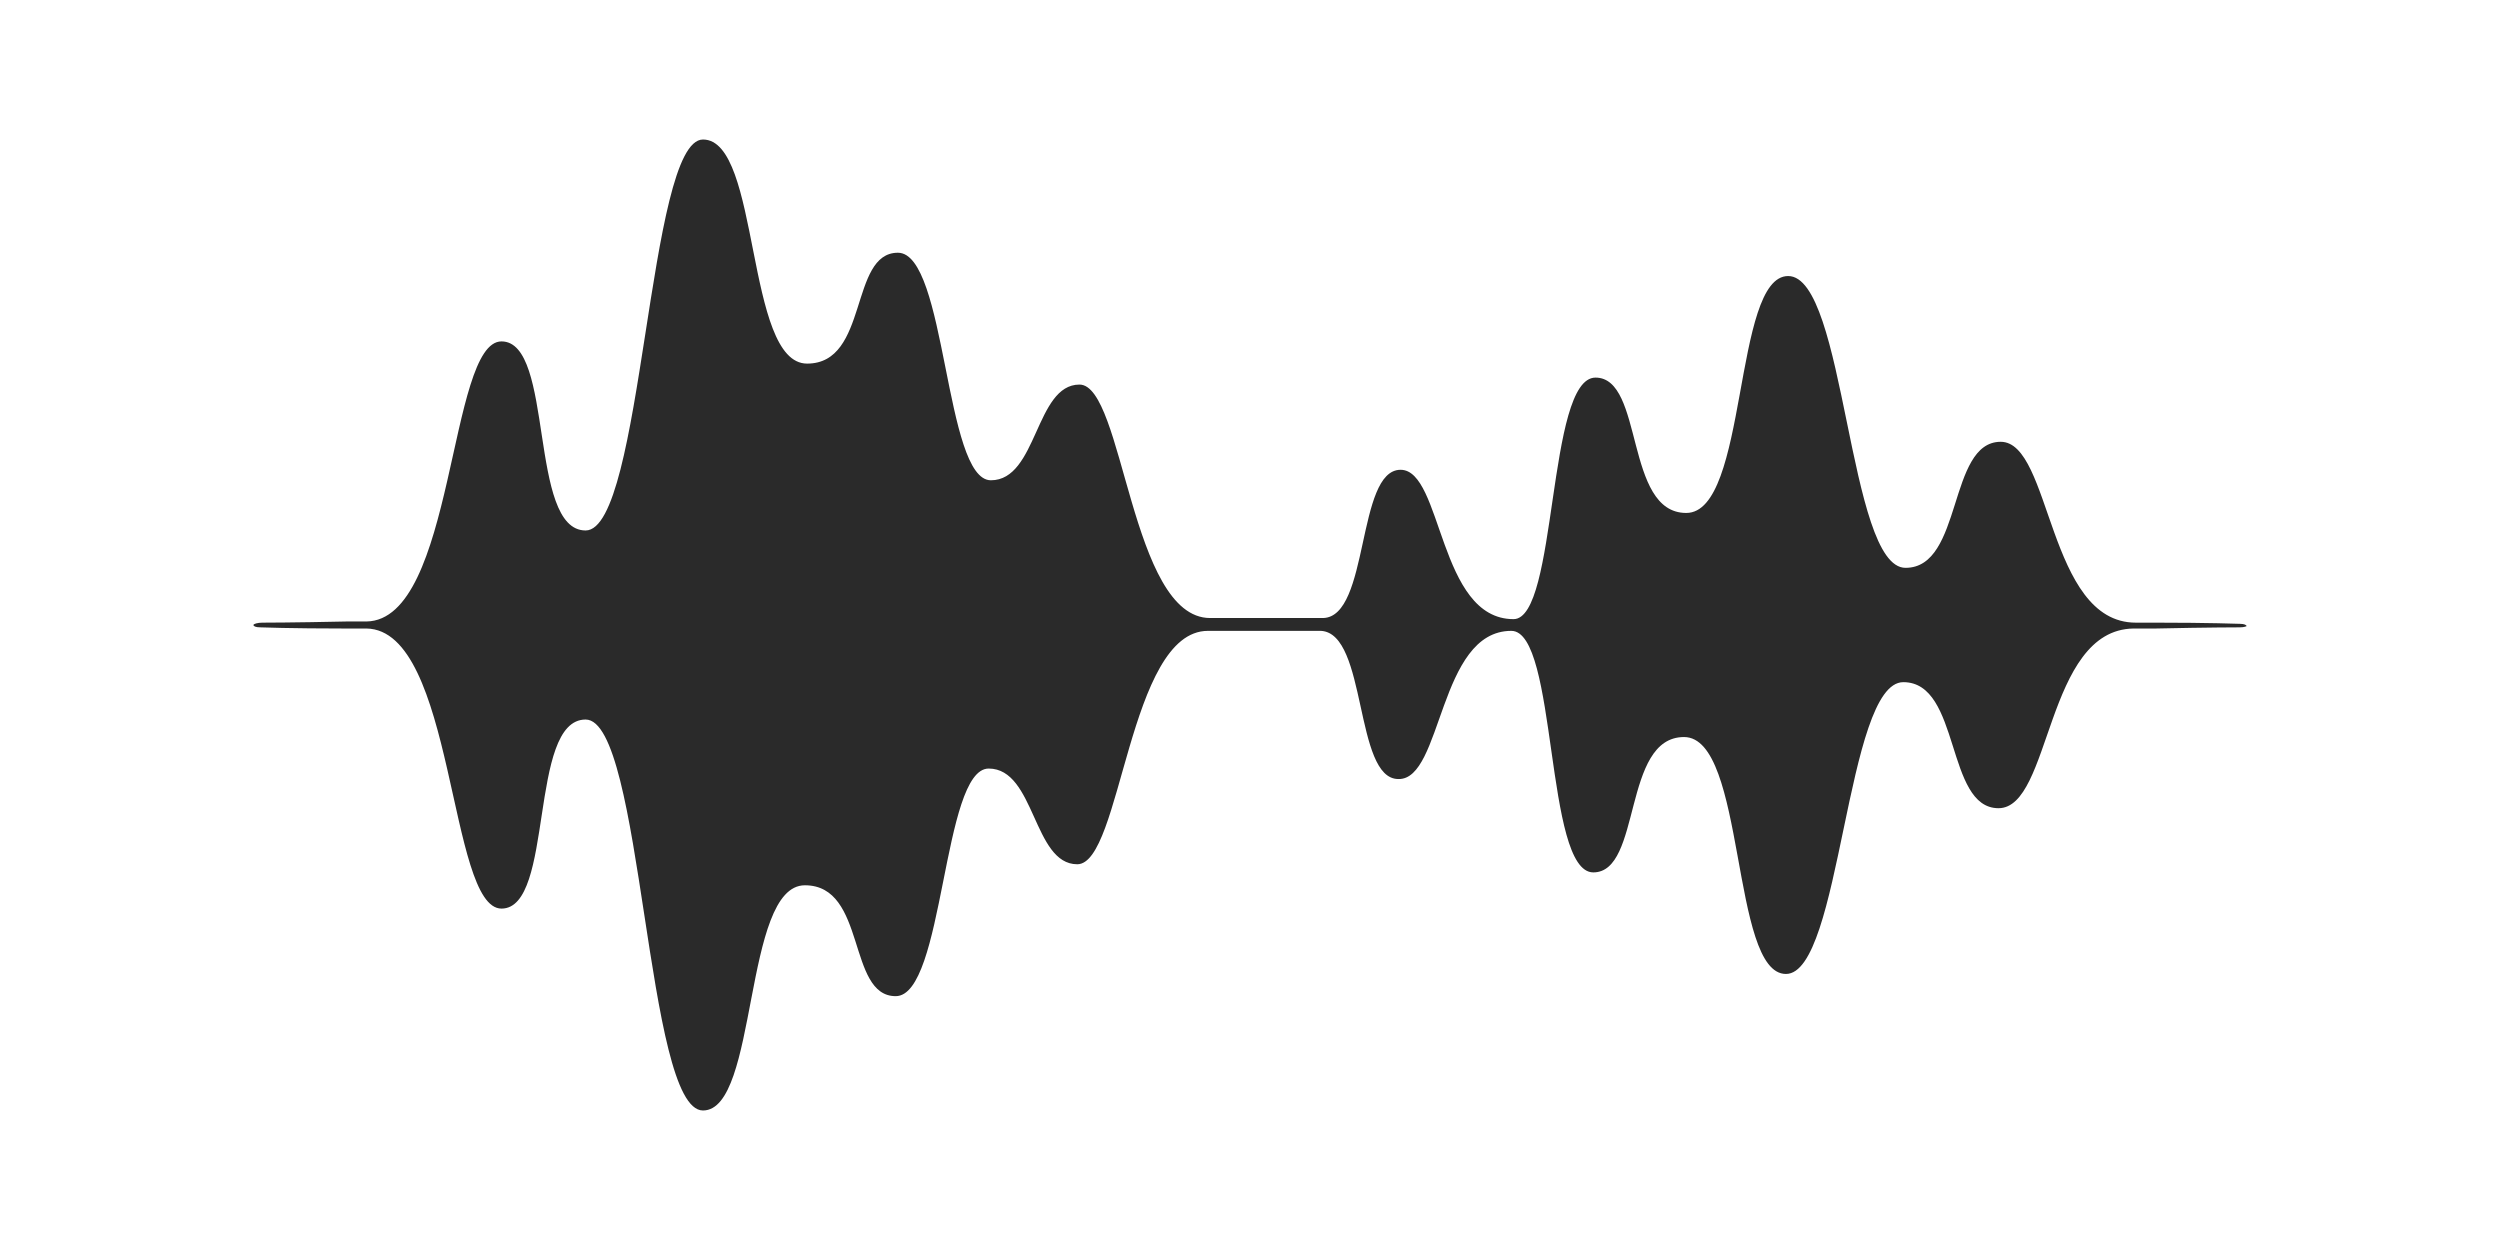
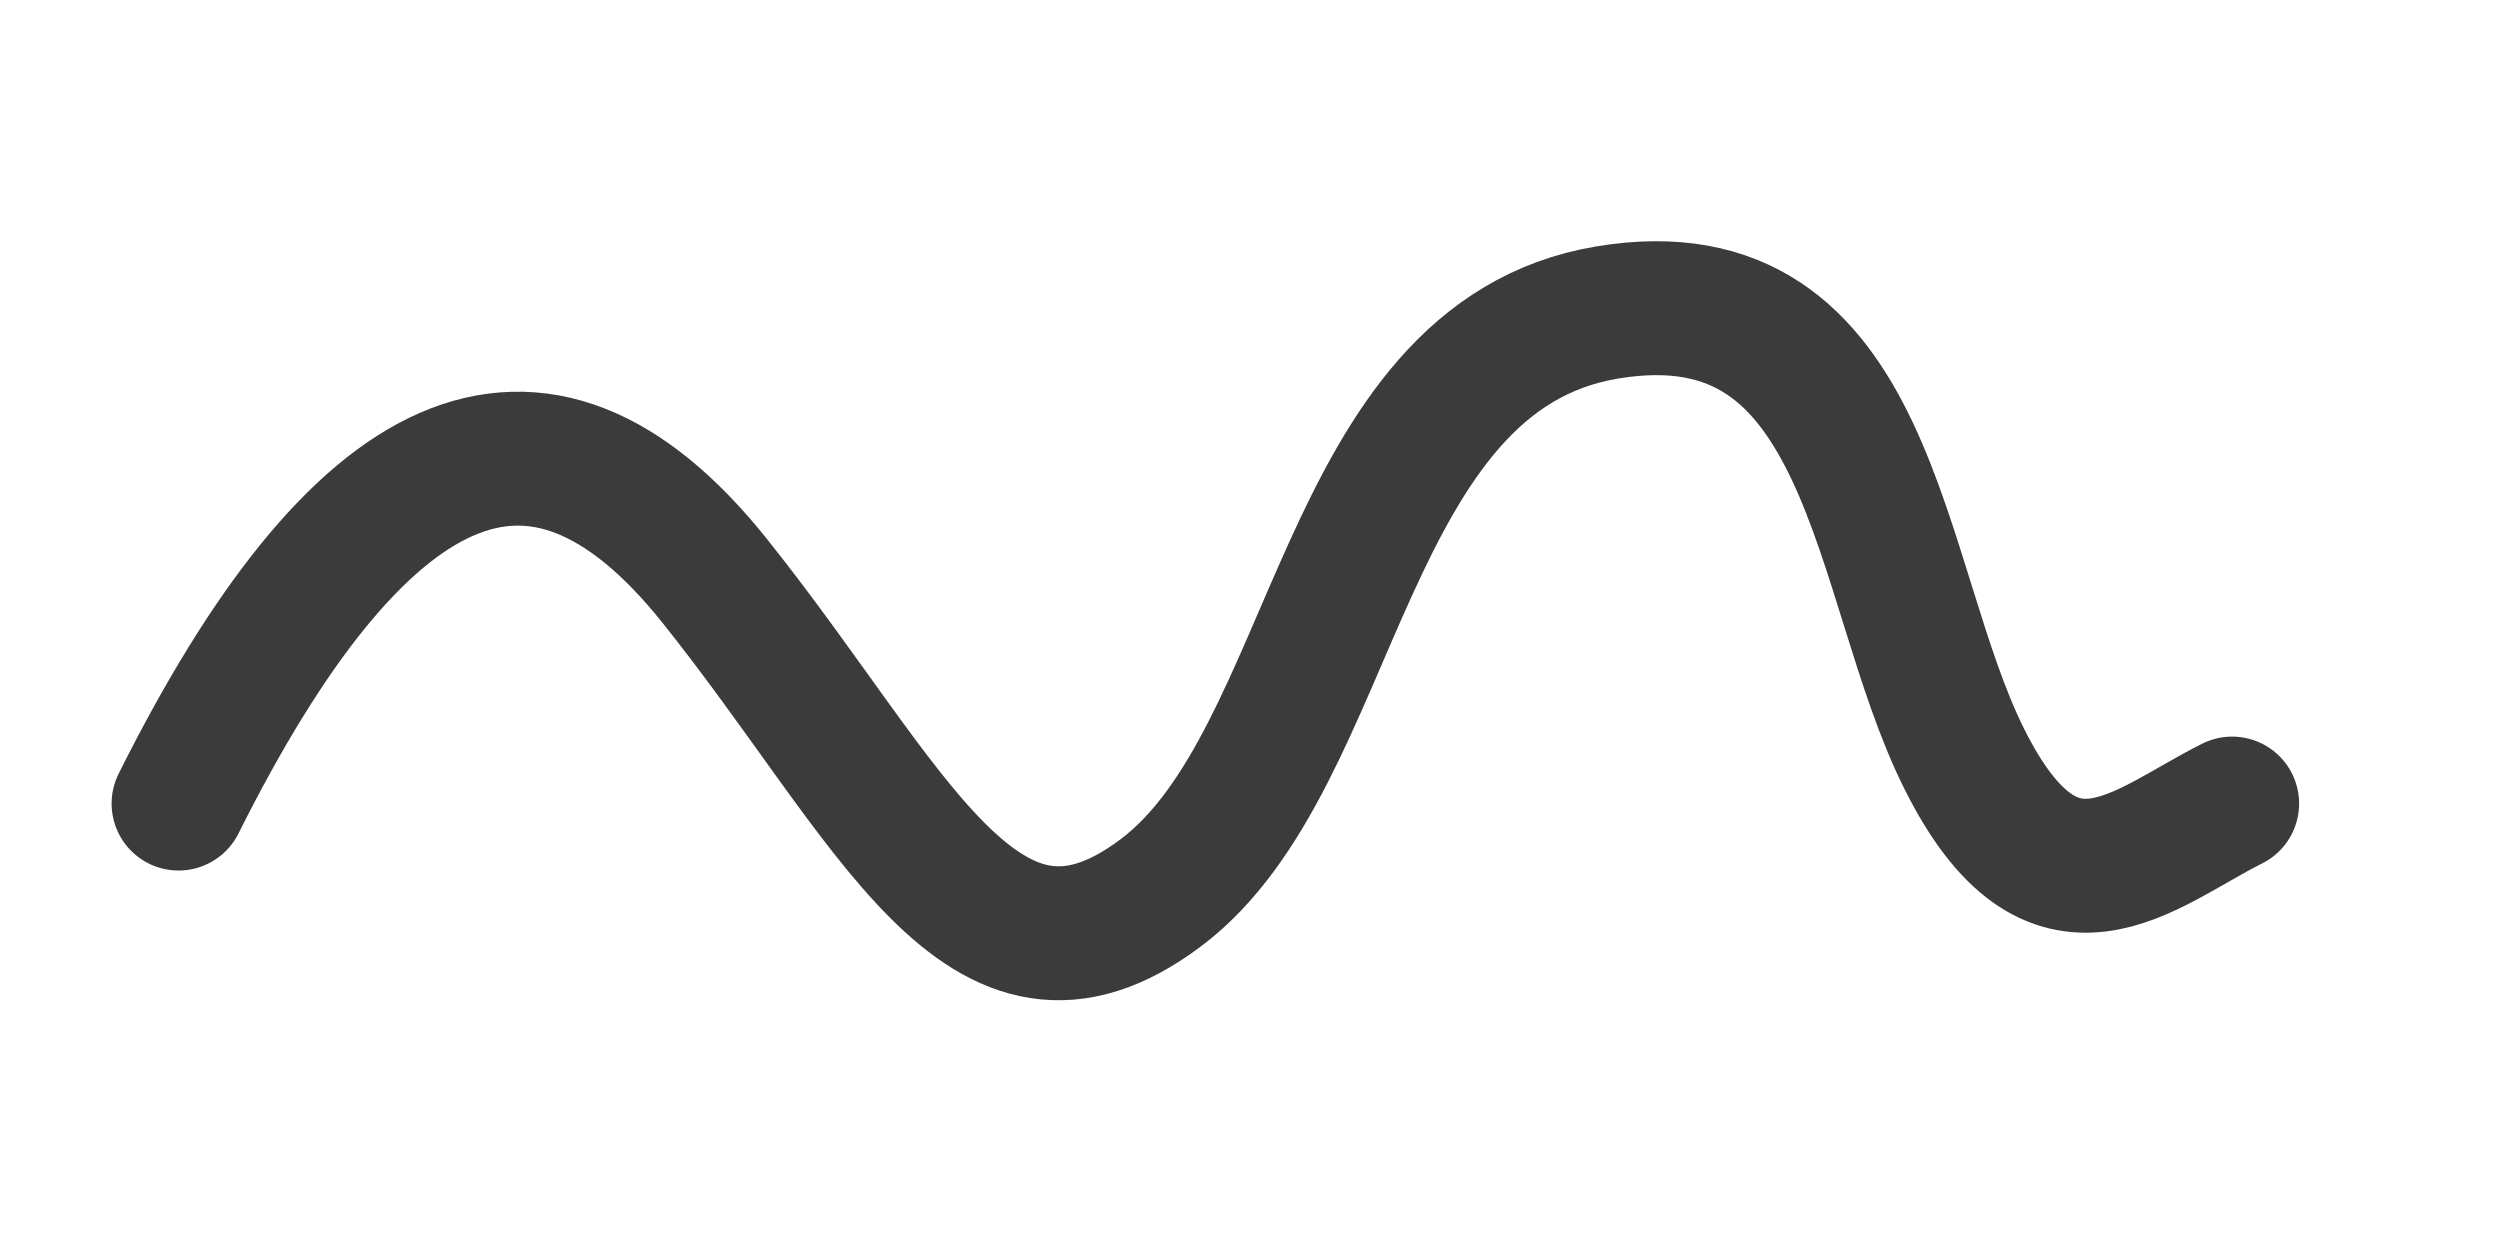
- <svg xmlns="http://www.w3.org/2000/svg" xmlns:ns1="http://schemas.microsoft.com/visio/2003/SVGExtensions/" width="512" height="256" viewBox="0 0 384 192" xml:space="preserve" class="st2" version="1.1" id="svg16" style="font-size:12px;overflow:visible;color-interpolation-filters:sRGB;fill:none;fill-rule:evenodd;stroke-linecap:square;stroke-miterlimit:3">
-   <defs id="defs20" />
-   <ns1:documentProperties ns1:langID="2052" ns1:viewMarkup="false" />
-   <style type="text/css" id="style2">
- 	
- 		.st1 {fill:#2a2a2a;stroke:none;stroke-linecap:butt;stroke-width:6.12}
- 		.st2 {fill:none;fill-rule:evenodd;font-size:12px;overflow:visible;stroke-linecap:square;stroke-miterlimit:3}
- 	
- 	</style>
-   <g ns1:mID="0" ns1:index="1" ns1:groupContext="foregroundPage" id="g14" transform="translate(-0.046275,-5.951935)">
-     <ns1:pageProperties ns1:drawingScale="0.0393701" ns1:pageScale="0.0393701" ns1:drawingUnits="24" ns1:shadowOffsetX="9" ns1:shadowOffsetY="-9" />
-     <g id="group913-1" ns1:mID="913" ns1:groupContext="group">
-       <g id="shape926-2" ns1:mID="926" ns1:groupContext="shape" transform="translate(38.9764,-27.6482)">
-         <path d="m 193.21,130.5 c 7.14,0 5.1,37.1 12.59,37.1 7.48,0 4.42,-20.79 13.94,-20.79 9.53,0 7.15,36.39 15.65,36.39 8.5,0 9.18,-44.82 18.03,-44.82 8.84,0 6.46,19.36 14.62,19.36 8.17,0 7.15,-27.42 20.75,-27.6 1.02,0 2.38,0 3.41,0 8.16,-0.18 12.92,-0.18 12.92,-0.18 0.68,0 1.02,-0.18 1.02,-0.18 0,-0.18 -0.34,-0.36 -1.02,-0.36 0,0 -4.76,-0.18 -12.92,-0.18 -1.03,0 -2.05,0 -3.07,0 -13.6,0 -12.92,-27.78 -20.75,-27.78 -8.16,0 -5.78,19.36 -14.62,19.36 -8.85,0 -9.19,-44.82 -18.03,-44.82 -8.5,0 -6.12,36.39 -15.65,36.39 -9.52,0 -6.46,-20.79 -13.94,-20.79 -7.49,0 -5.79,37.1 -12.59,37.1 -11.57,0 -10.89,-22.94 -17.35,-22.94 -6.8,0 -4.76,22.59 -11.9,22.77 -3.75,0 -17.35,0 -17.35,0 -12.25,0 -13.27,-35.86 -20.07,-35.86 -6.8,0 -6.46,14.7 -13.61,14.7 -7.14,0 -6.8,-34.95 -14.28,-34.95 -7.49,0 -4.43,17.03 -13.95,17.03 -9.53,0 -7.14,-34.42 -15.99,-34.42 -8.5,0 -9.18,60.05 -18.03,60.05 -8.84,0 -4.76,-29.04 -12.92,-29.04 -8.17,0 -7.15,42.84 -20.75,43.02 -1.02,0 -2.04,0 -3.06,0 -8.17,0.18 -12.93,0.18 -12.93,0.18 -0.68,0 -1.36,0.18 -1.36,0.36 0,0.18 0.34,0.36 1.02,0.36 0,0 4.76,0.18 12.93,0.18 1.02,0 2.04,0 3.4,0 13.6,0.18 12.58,43.02 20.75,43.02 8.16,0 4.08,-29.04 12.92,-29.04 8.85,0 9.19,60.05 18.03,60.05 8.51,0 6.12,-34.59 15.65,-34.59 9.52,0 6.46,17.03 13.95,17.03 7.48,0 7.14,-34.96 14.28,-34.96 7.15,0 6.81,14.7 13.61,14.7 6.8,0 7.82,-35.85 20.07,-35.85 2.04,0 13.94,0 17.35,0 7.14,0.36 5.1,22.76 11.9,22.76 6.8,0.18 6.12,-22.76 17.35,-22.76 z" class="st1" id="path10" style="fill:#2a2a2a;stroke:none;stroke-width:6.12;stroke-linecap:butt" />
-       </g>
-     </g>
+ <svg xmlns="http://www.w3.org/2000/svg" width="28" height="14" viewBox="0 0 28 14">
+   <g fill="none" stroke="#3b3b3b" stroke-width="1.5" stroke-linecap="round" stroke-linejoin="round">
+     <path d="M2 9c2-4 4-5 6-2.5s3 5 5 3.5 2-6 5-6.5 3 3 4 5 2 1 3 .5" />
  </g>
</svg>
